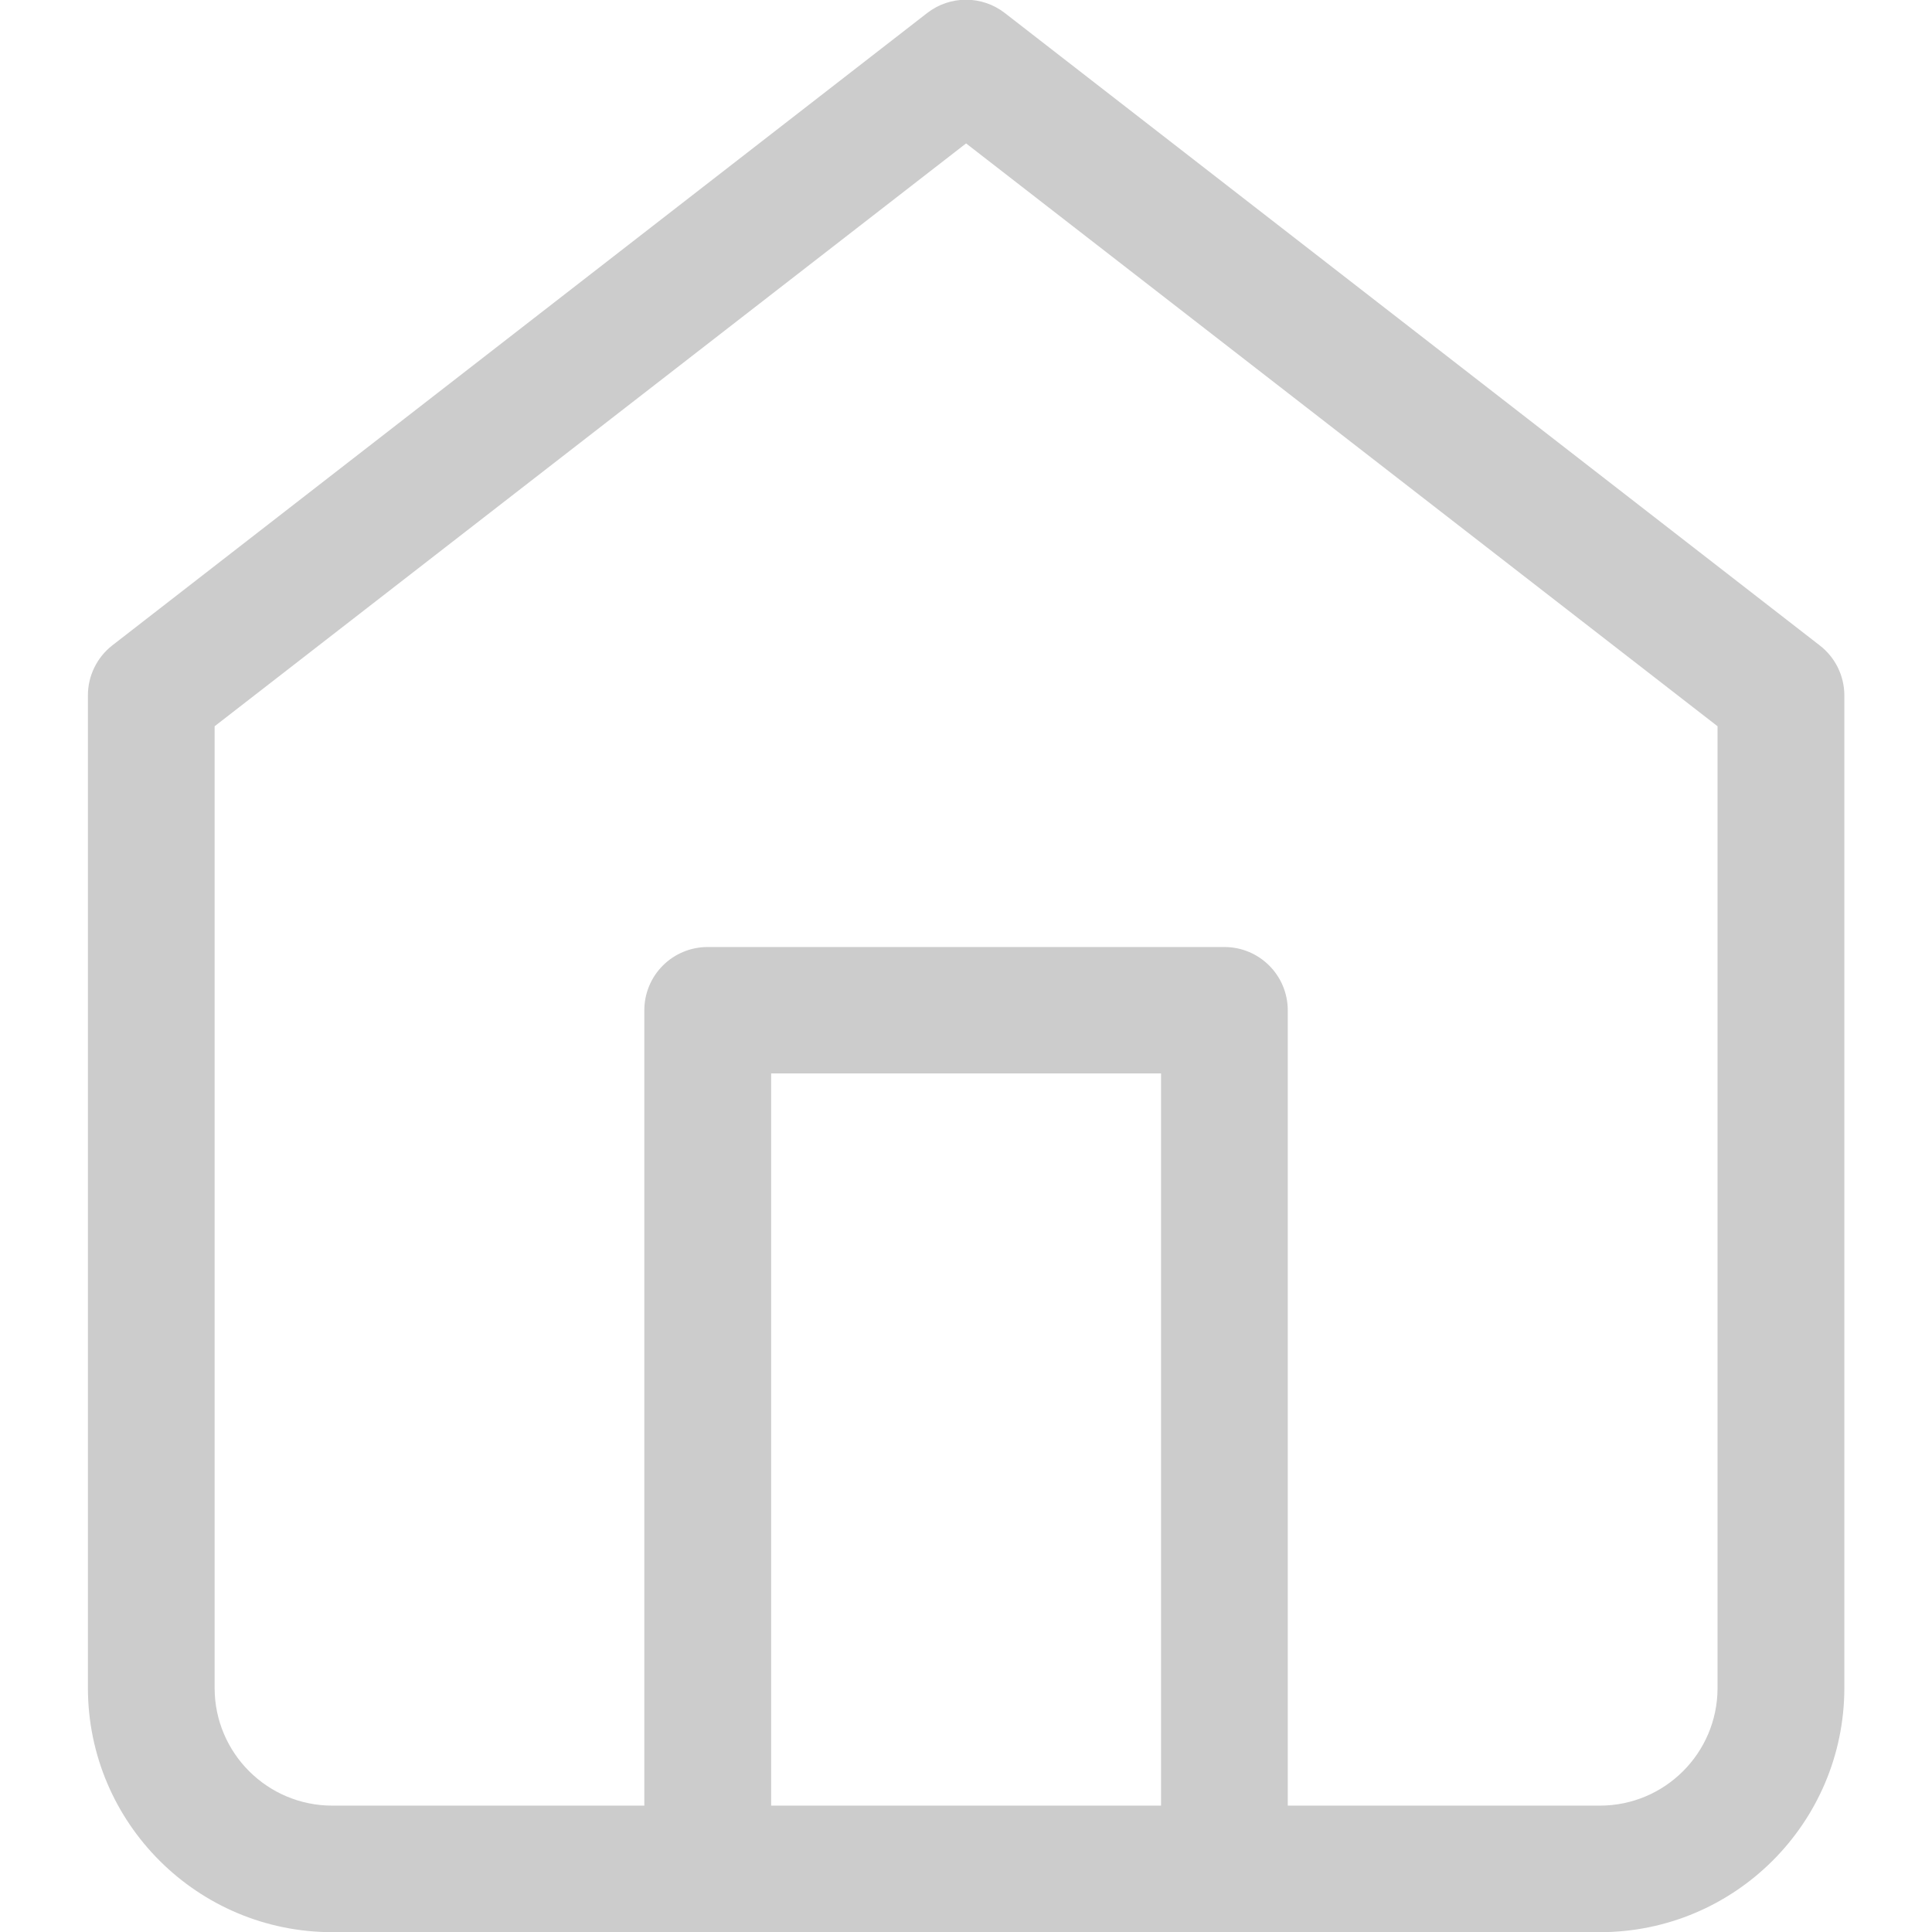
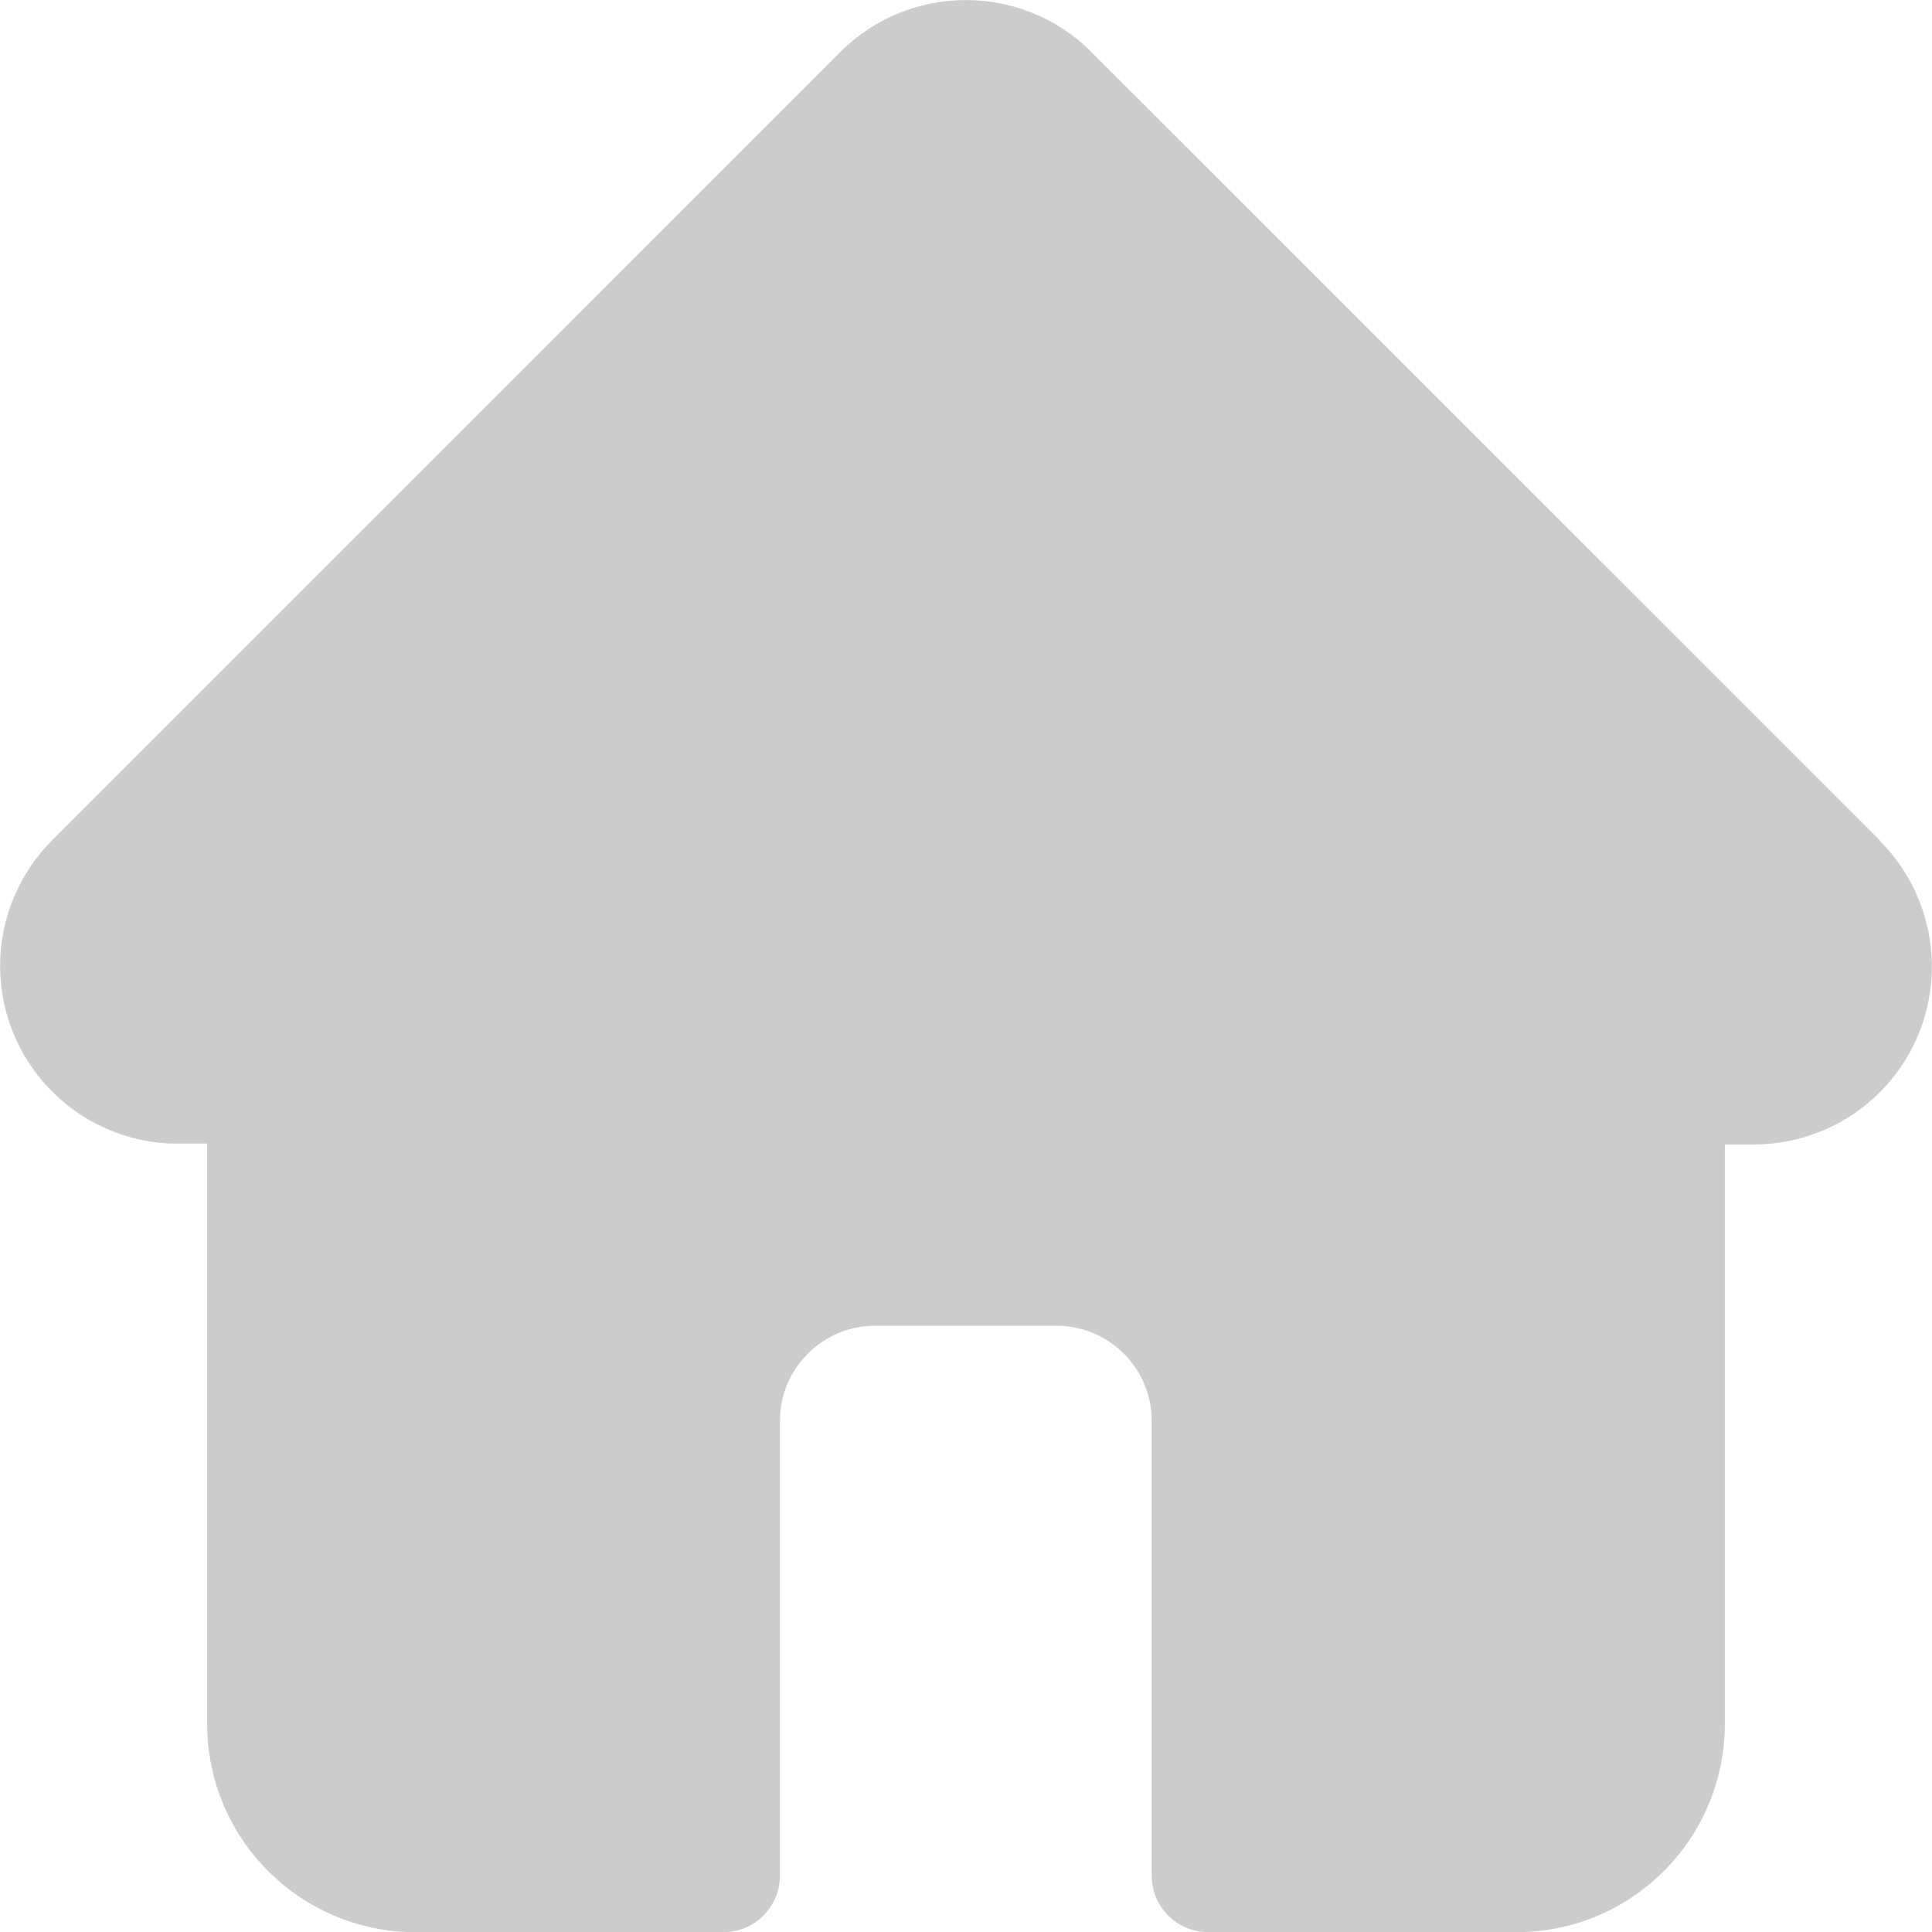
- <svg xmlns="http://www.w3.org/2000/svg" height="22" width="22">
-   <path d="m526.721 1063.9-9.278-7.2a.721.721 0 0 0 -.886 0l-9.278 7.2a.722.722 0 0 0 -.278.568v11.308a2.783 2.783 0 0 0 2.784 2.777h14.433a2.784 2.784 0 0 0 2.784-2.777v-11.308a.72.72 0 0 0 -.281-.568zm-7.5 13.212h-4.44v-8.338h4.44zm6.337-1.336a1.34 1.34 0 0 1 -1.34 1.336h-3.554v-9.058a.721.721 0 0 0 -.722-.719h-5.883a.72.72 0 0 0 -.722.719v9.058h-3.553a1.34 1.34 0 0 1 -1.34-1.336v-10.955l8.557-6.637 8.557 6.637z" fill="#ccc" transform="translate(-506 -1056.551)" />
+ <svg xmlns="http://www.w3.org/2000/svg" width="21.997" height="21.999" viewBox="0 0 21.997 21.999">
+   <path d="M21.406 9.568 12.43.593a2.025 2.025 0 0 0-2.864 0L.6 9.561l-.009.009a2.024 2.024 0 0 0 1.348 3.45h.42v6.6A2.373 2.373 0 0 0 4.726 22h3.511a.645.645 0 0 0 .644-.644v-5.18a1.083 1.083 0 0 1 1.081-1.081h2.071a1.083 1.083 0 0 1 1.081 1.081v5.177a.644.644 0 0 0 .646.647h3.51a2.373 2.373 0 0 0 2.37-2.37v-6.6h.332a2.025 2.025 0 0 0 1.433-3.456zm0 0" transform="translate(0 .001)" style="fill:#ccc" />
</svg>
